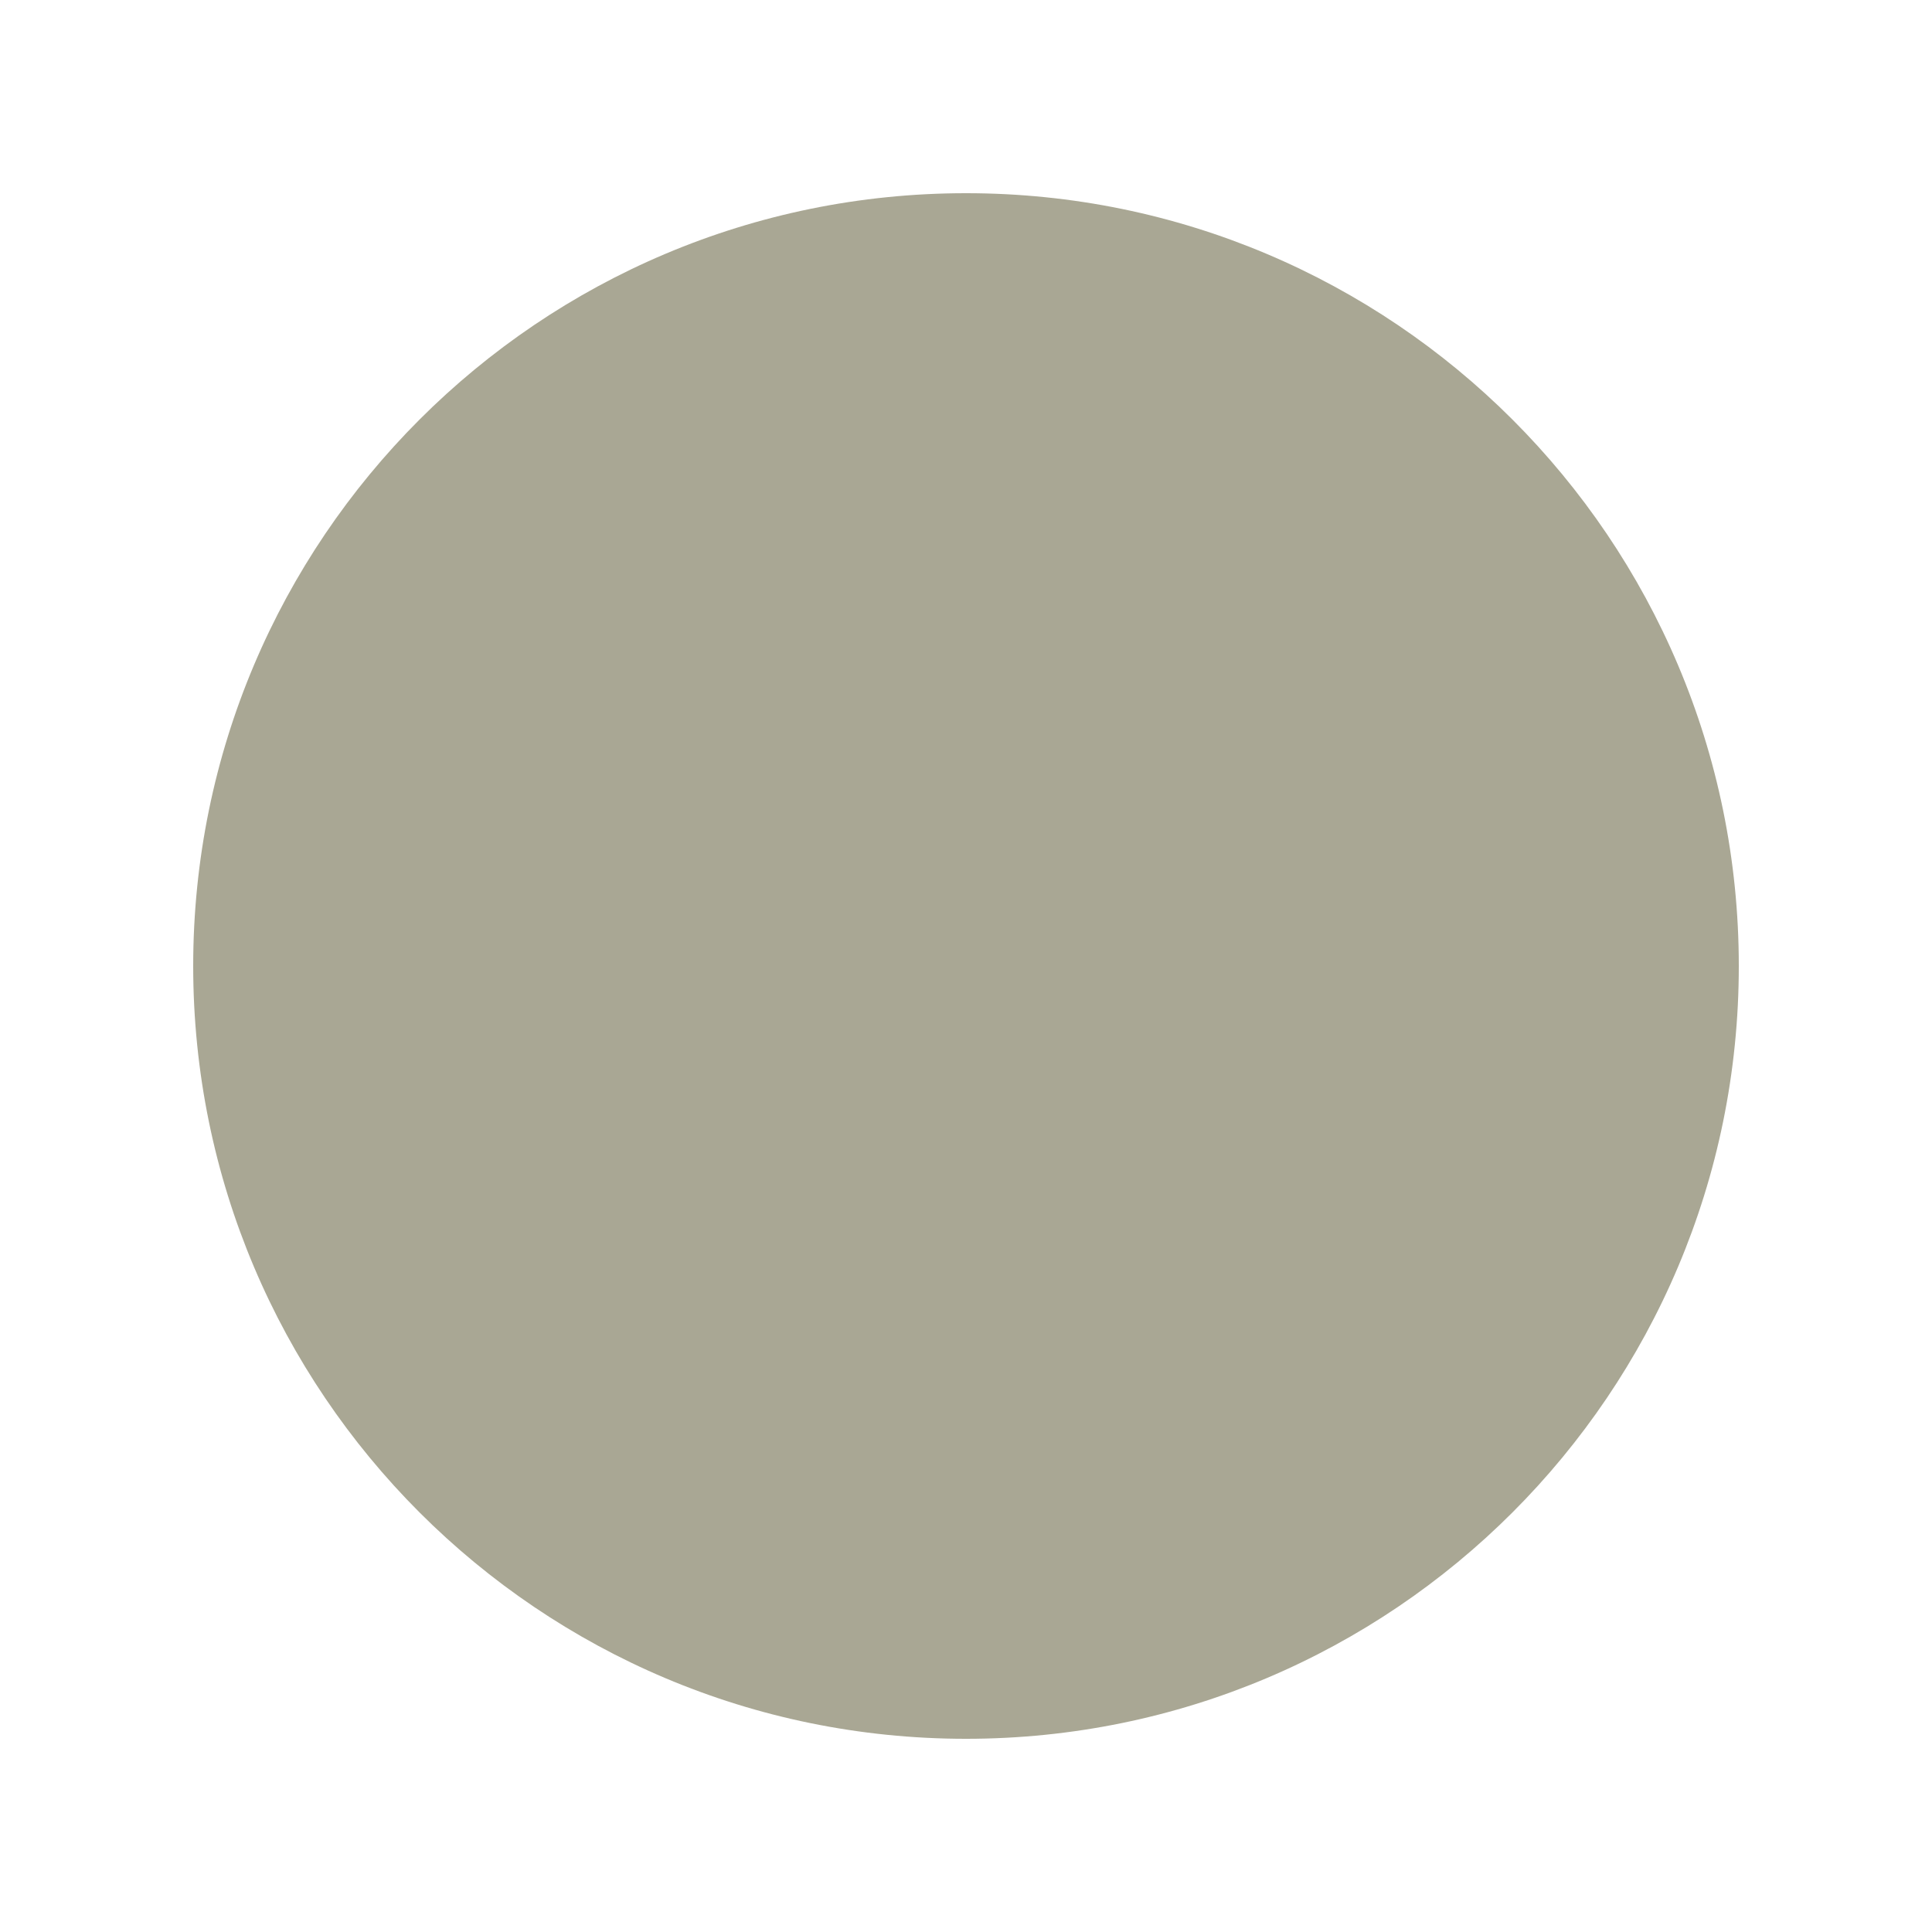
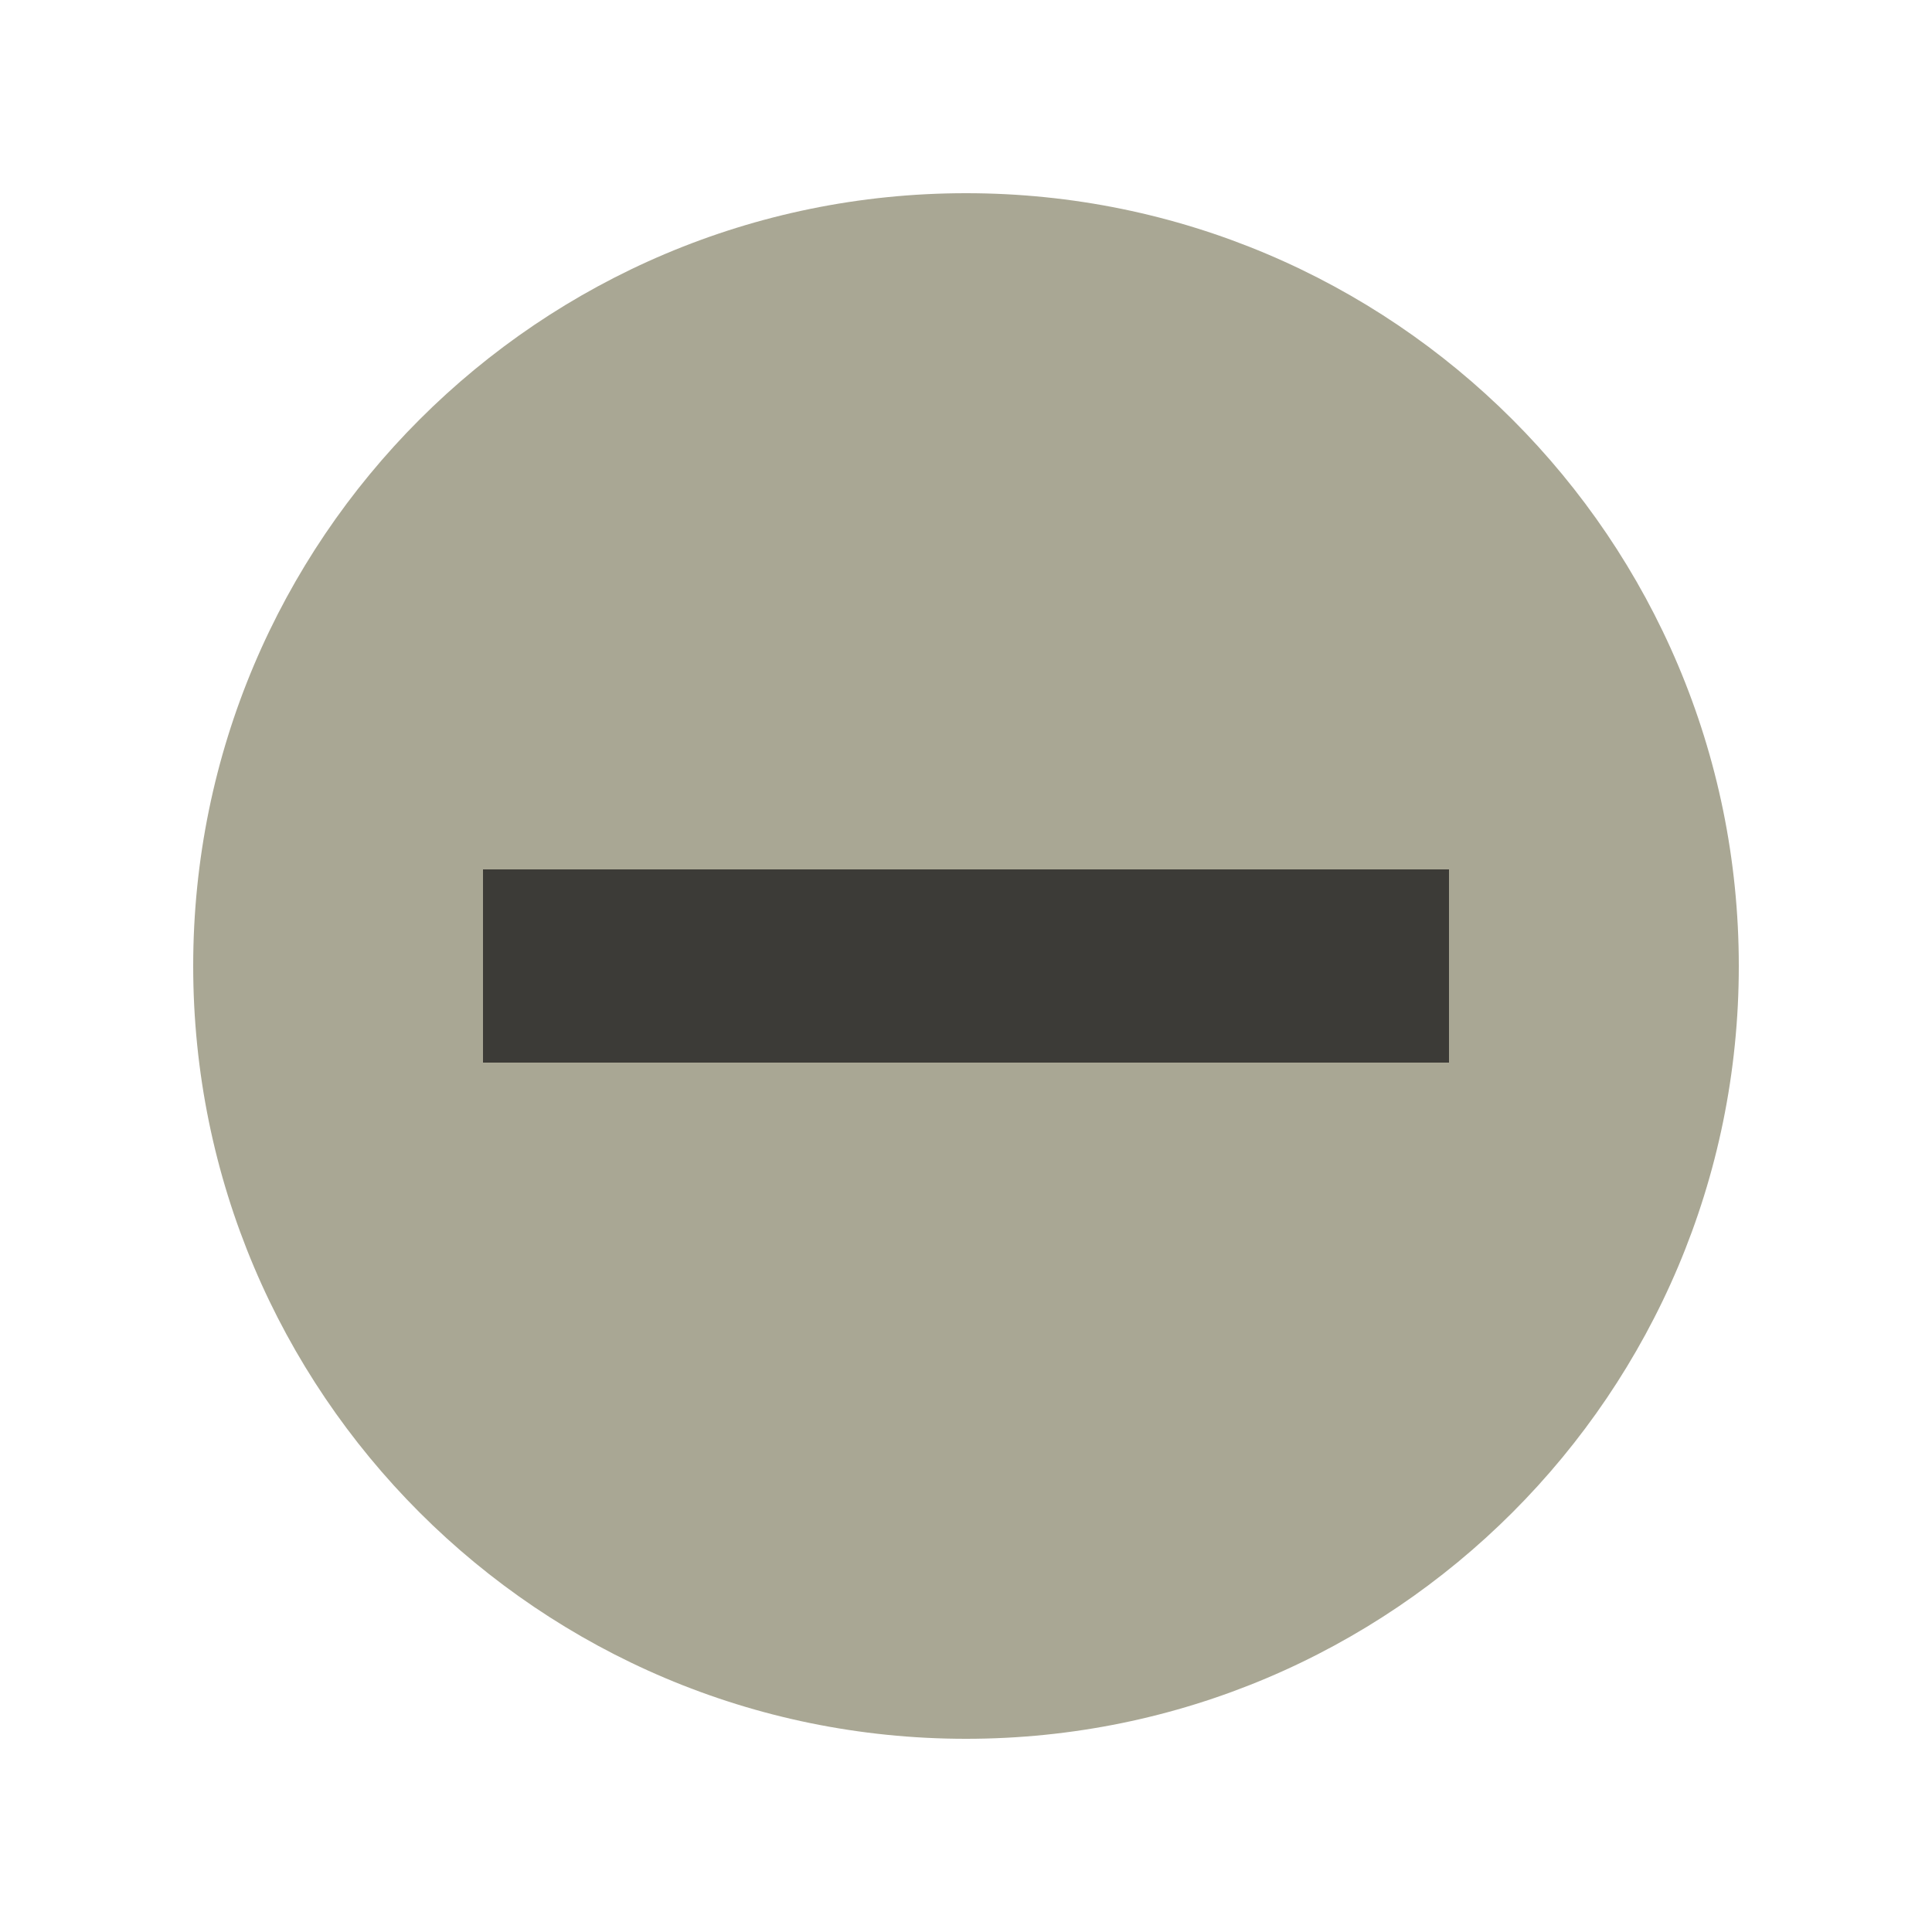
<svg xmlns="http://www.w3.org/2000/svg" version="1.1" height="100" width="100">
  <path d="M10,50 a 40,40 0 1,0 80,0 a 40,40 0 1,0 -80,0 Z" fill="#A9A794" />
-   <path style="stroke:#3C3B37;stroke-width:10" d="L 25 50 75 50" />
+   <path style="stroke:#3C3B37;stroke-width:10" d="M 25 50 75 50" />
</svg>
